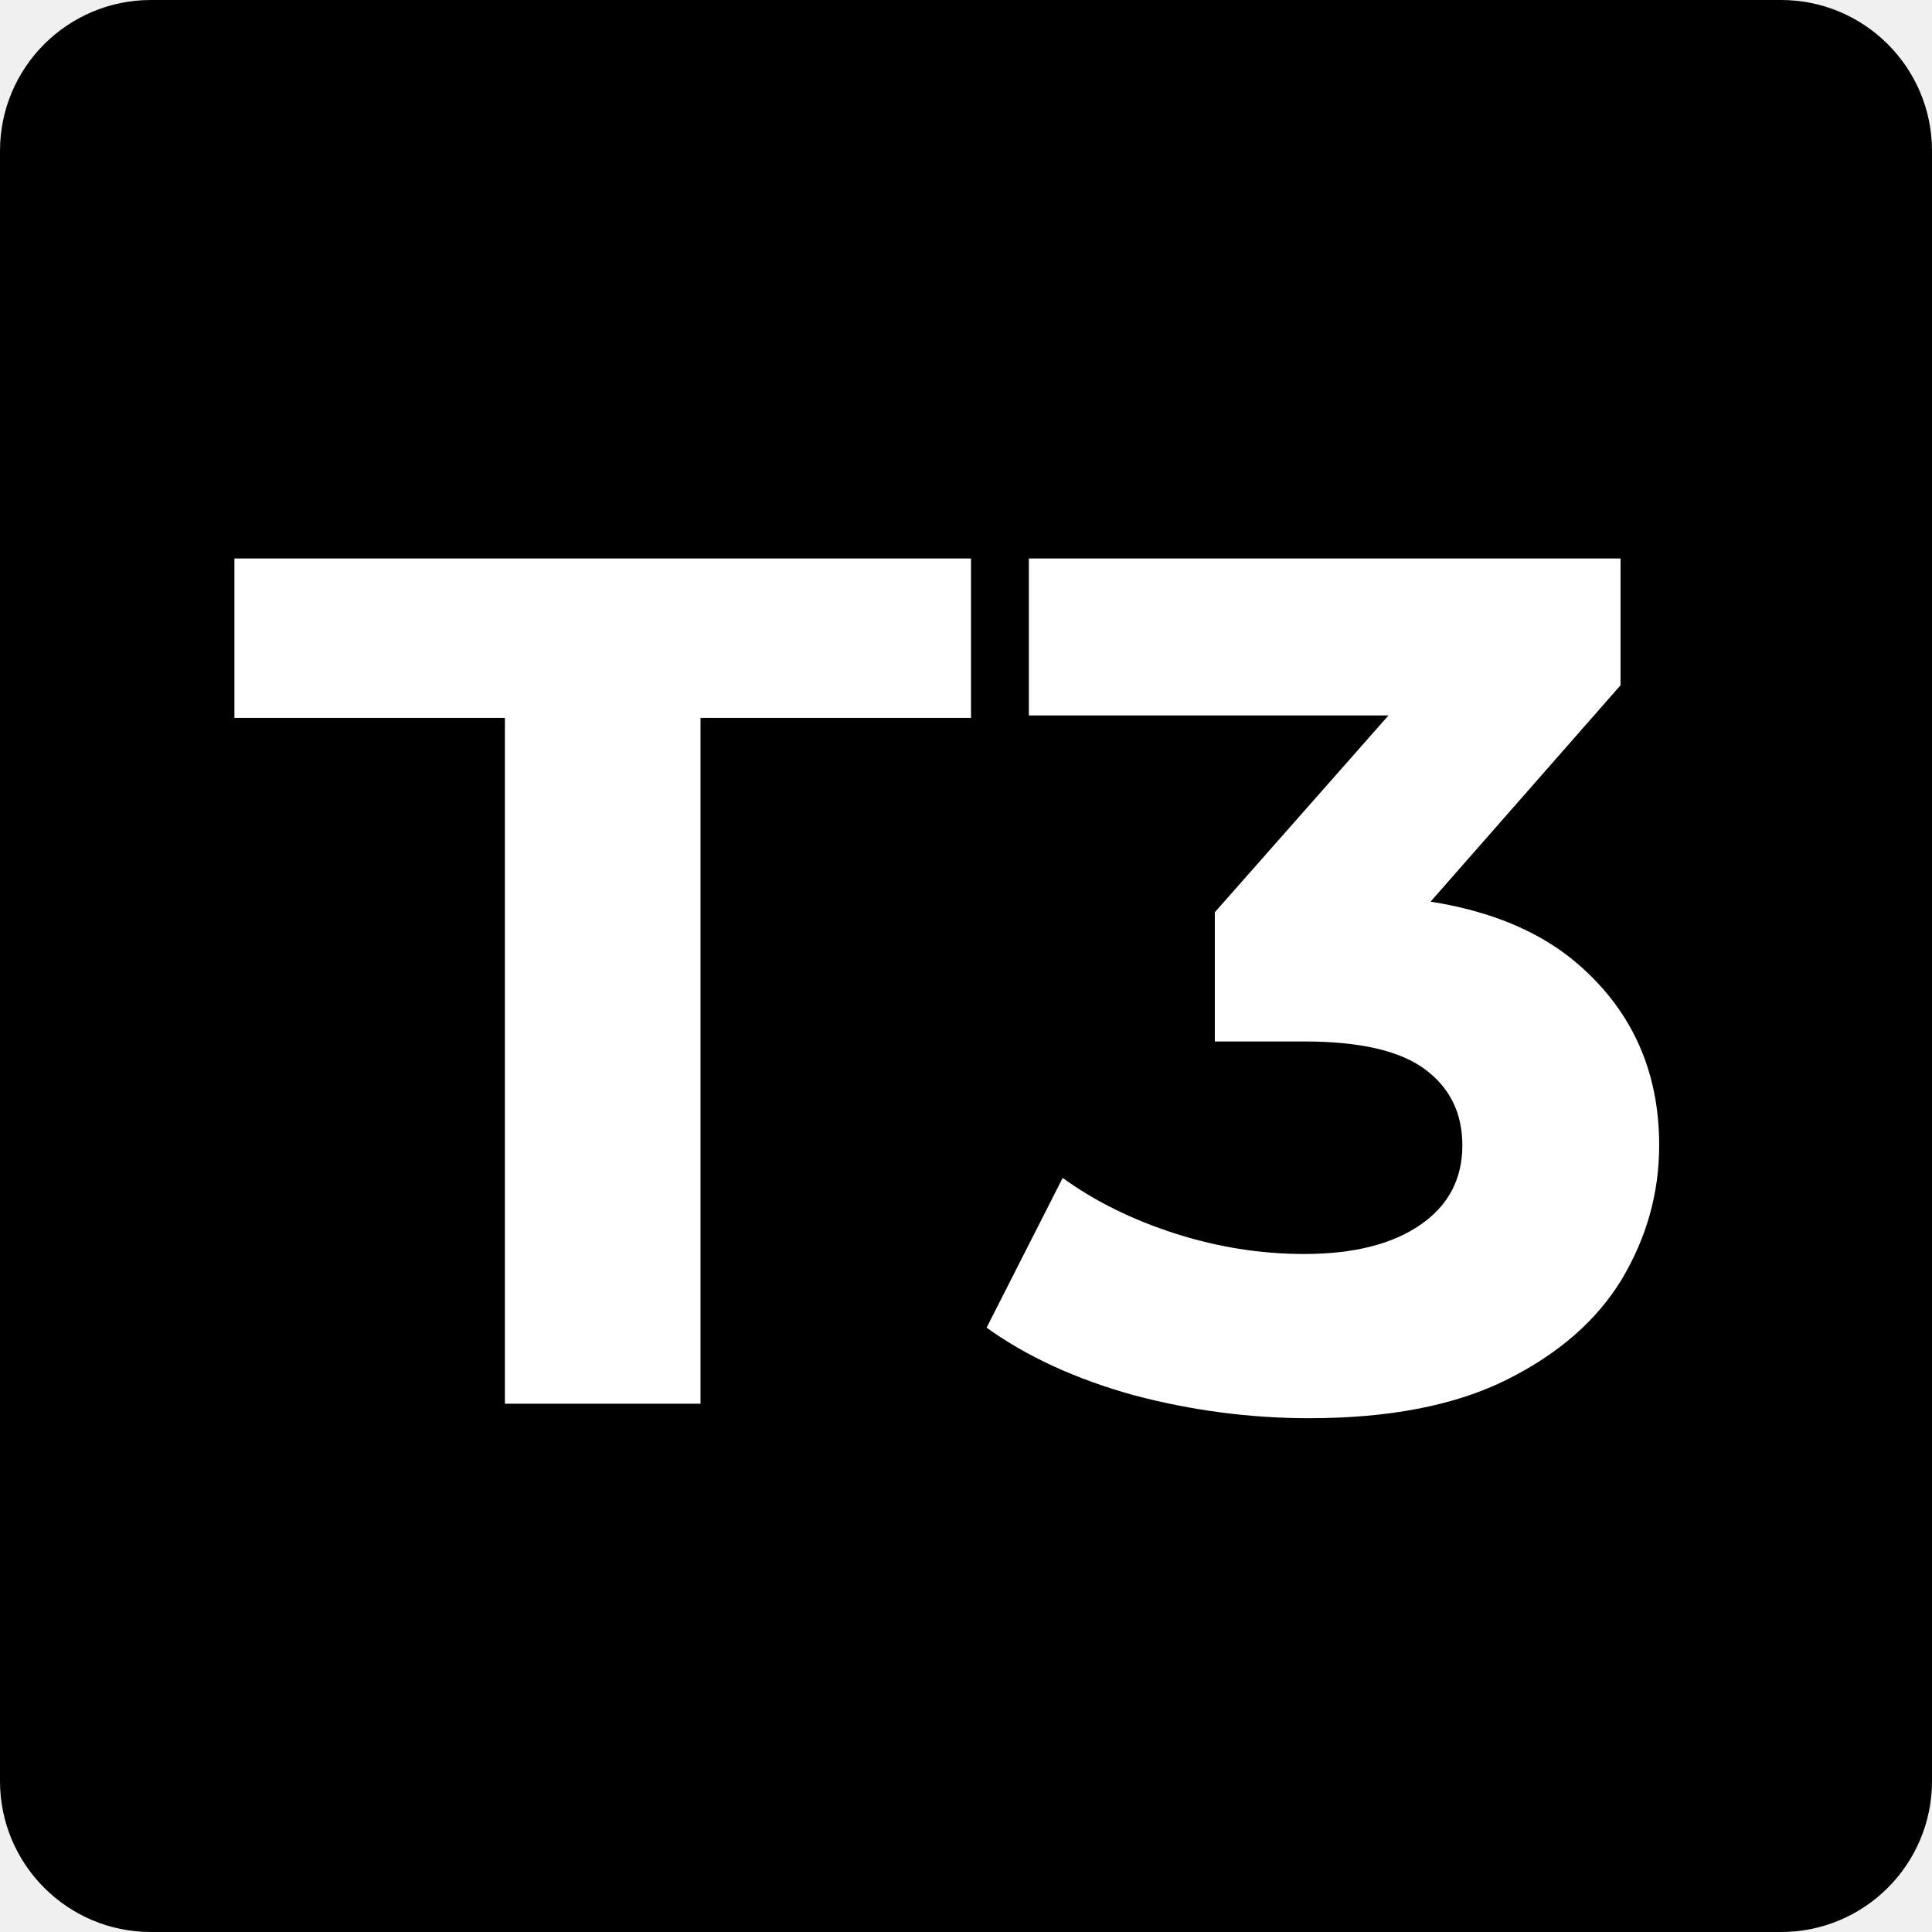
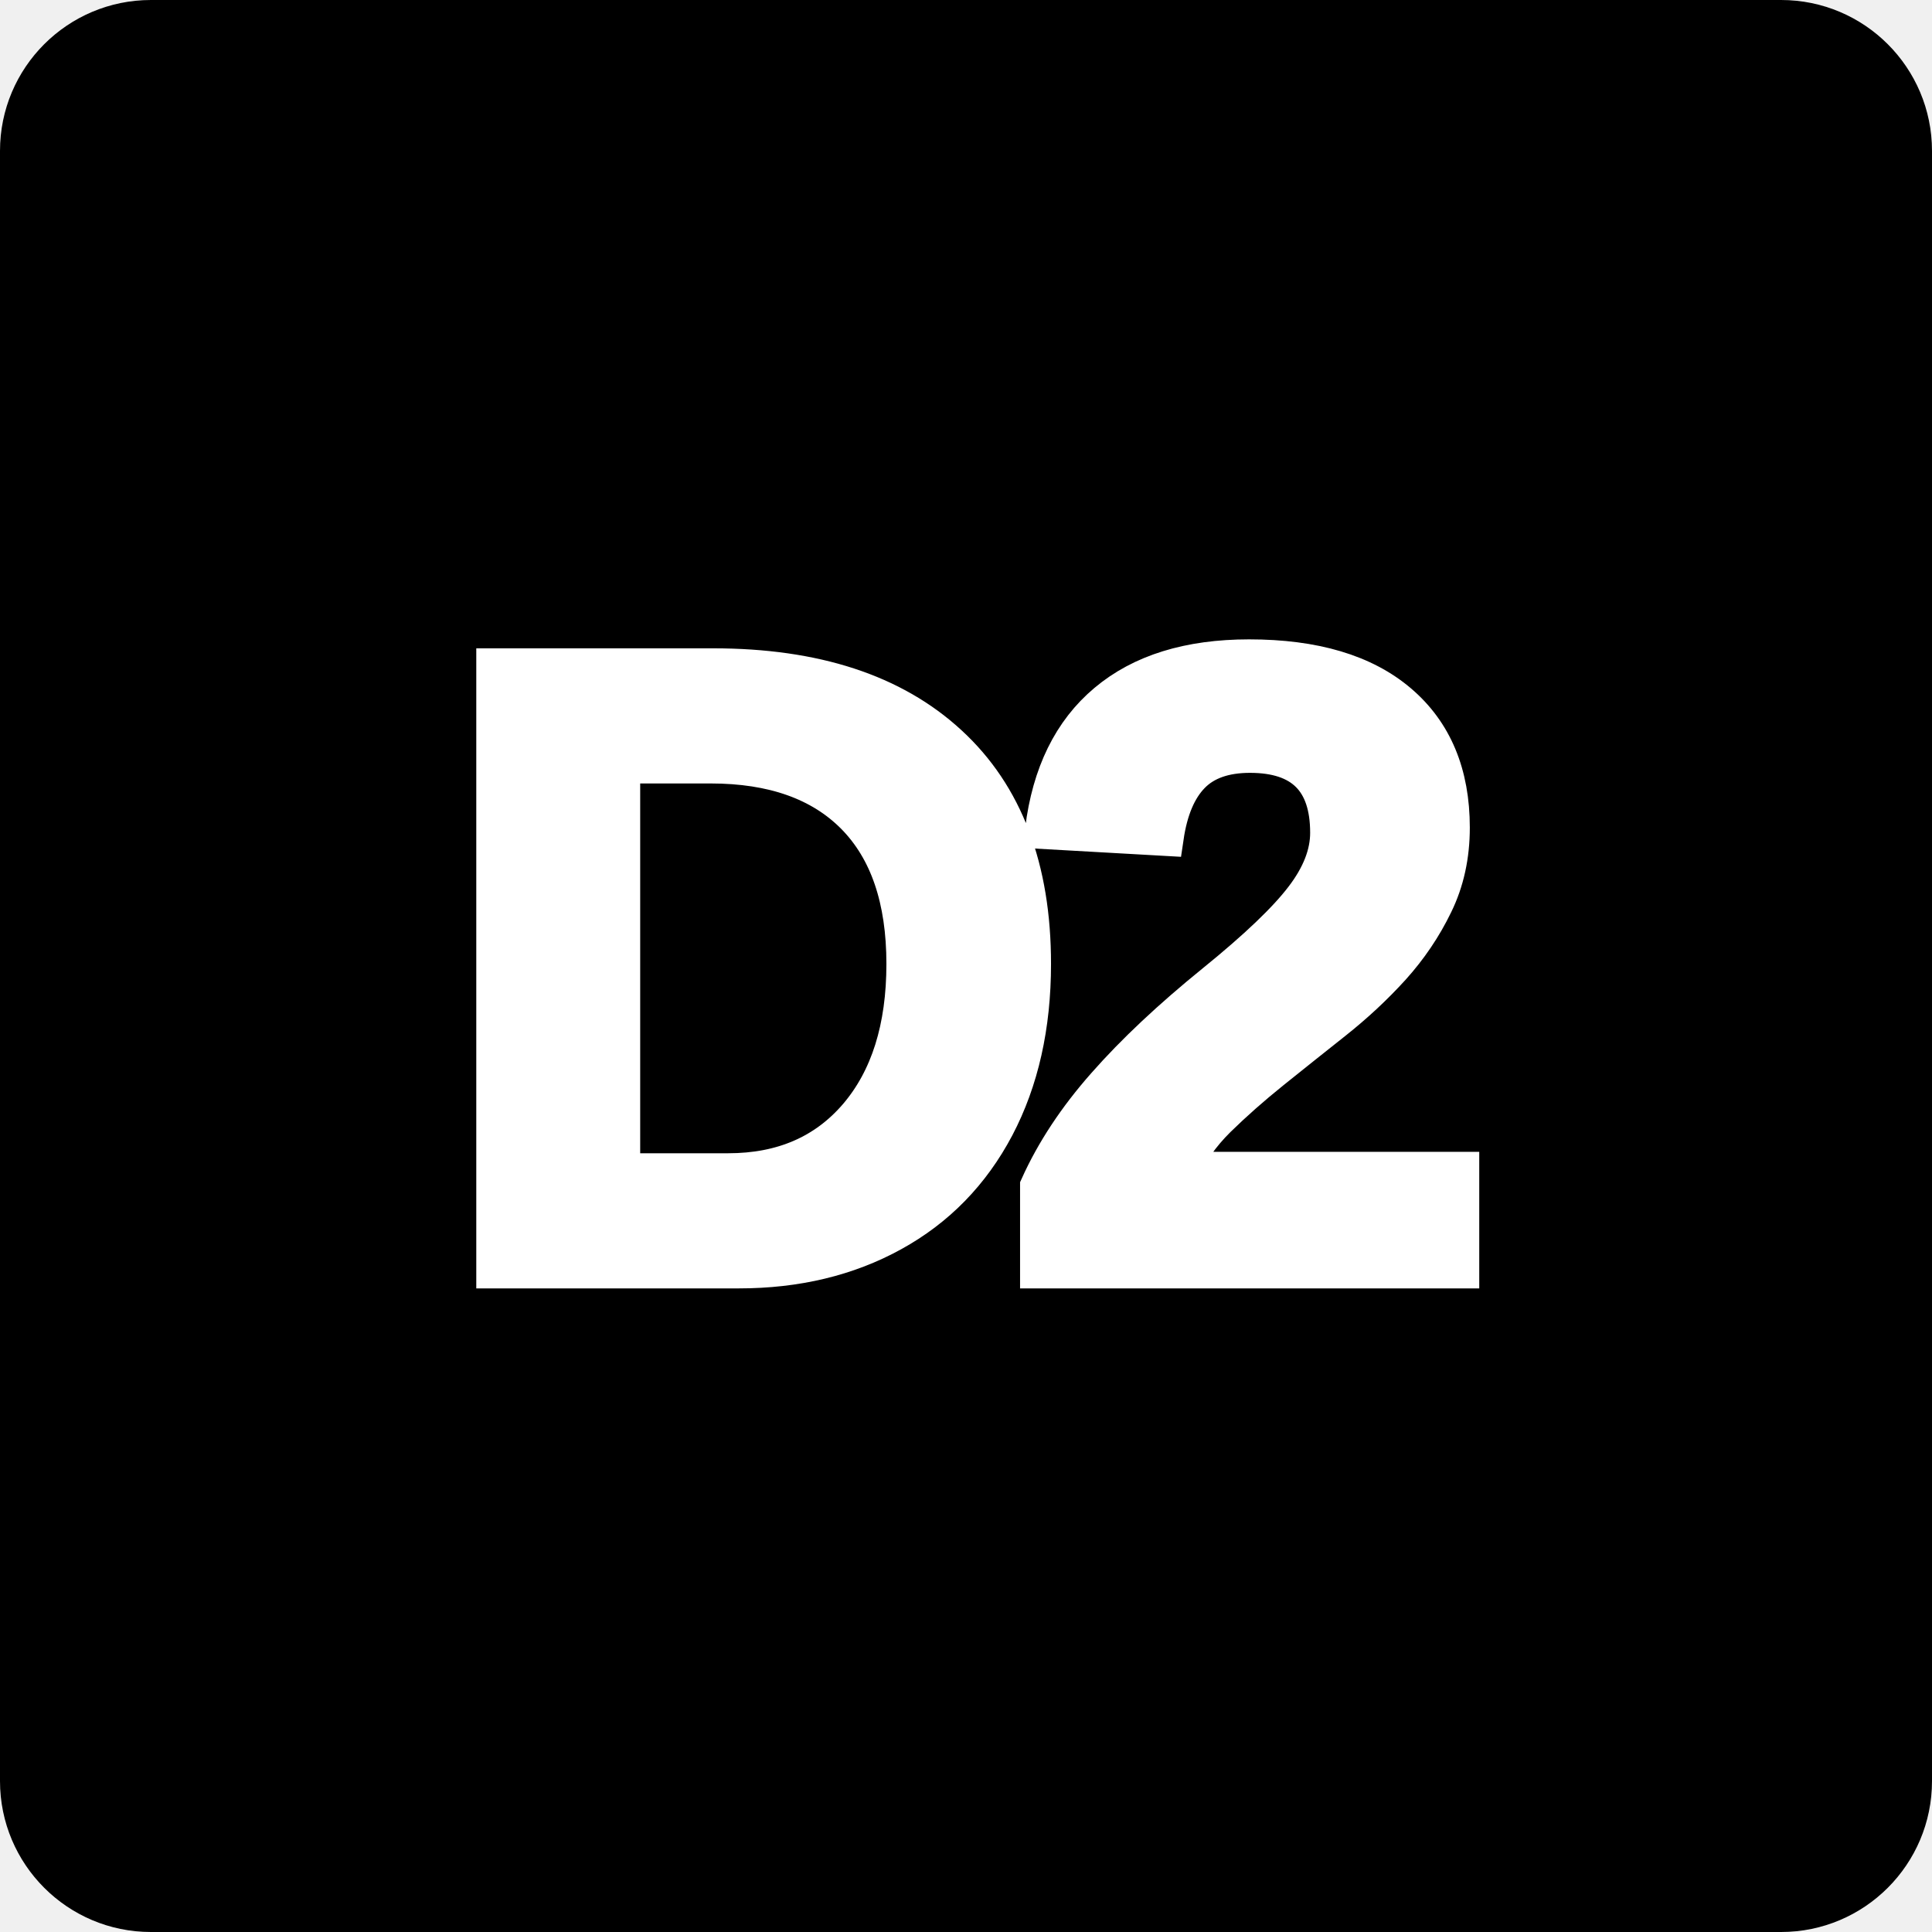
<svg xmlns="http://www.w3.org/2000/svg" width="128" height="128" viewBox="0 0 128 128" fill="none">
  <path d="M0 10C0 4.477 4.477 0 10 0H118C123.523 0 128 4.477 128 10V118C128 123.523 123.523 128 118 128H10C4.477 128 0 123.523 0 118V10Z" fill="black" />
-   <path d="M33.451 93V47.56H15.531V37H64.331V47.56H46.411V93H33.451ZM86.725 93.96C82.832 93.96 78.965 93.453 75.125 92.44C71.285 91.373 68.032 89.88 65.365 87.96L70.405 78.04C72.539 79.587 75.019 80.813 77.845 81.72C80.672 82.627 83.525 83.08 86.405 83.08C89.659 83.08 92.219 82.44 94.085 81.16C95.952 79.88 96.885 78.12 96.885 75.88C96.885 73.747 96.059 72.067 94.405 70.84C92.752 69.613 90.085 69 86.405 69H80.485V60.44L96.085 42.76L97.525 47.4H68.165V37H107.365V45.4L91.845 63.08L85.285 59.32H89.045C95.925 59.32 101.125 60.867 104.645 63.96C108.165 67.053 109.925 71.027 109.925 75.88C109.925 79.027 109.099 81.987 107.445 84.76C105.792 87.48 103.259 89.693 99.845 91.4C96.432 93.107 92.059 93.96 86.725 93.96Z" fill="white" />
+   <text x="64" y="64" fill="white" stroke="white" stroke-width="2.5" paint-order="stroke fill" font-family="Arial Black, Arial, Helvetica, sans-serif" font-size="58" font-weight="900" letter-spacing="-4" text-anchor="middle" dominant-baseline="central">D2</text>
</svg>
